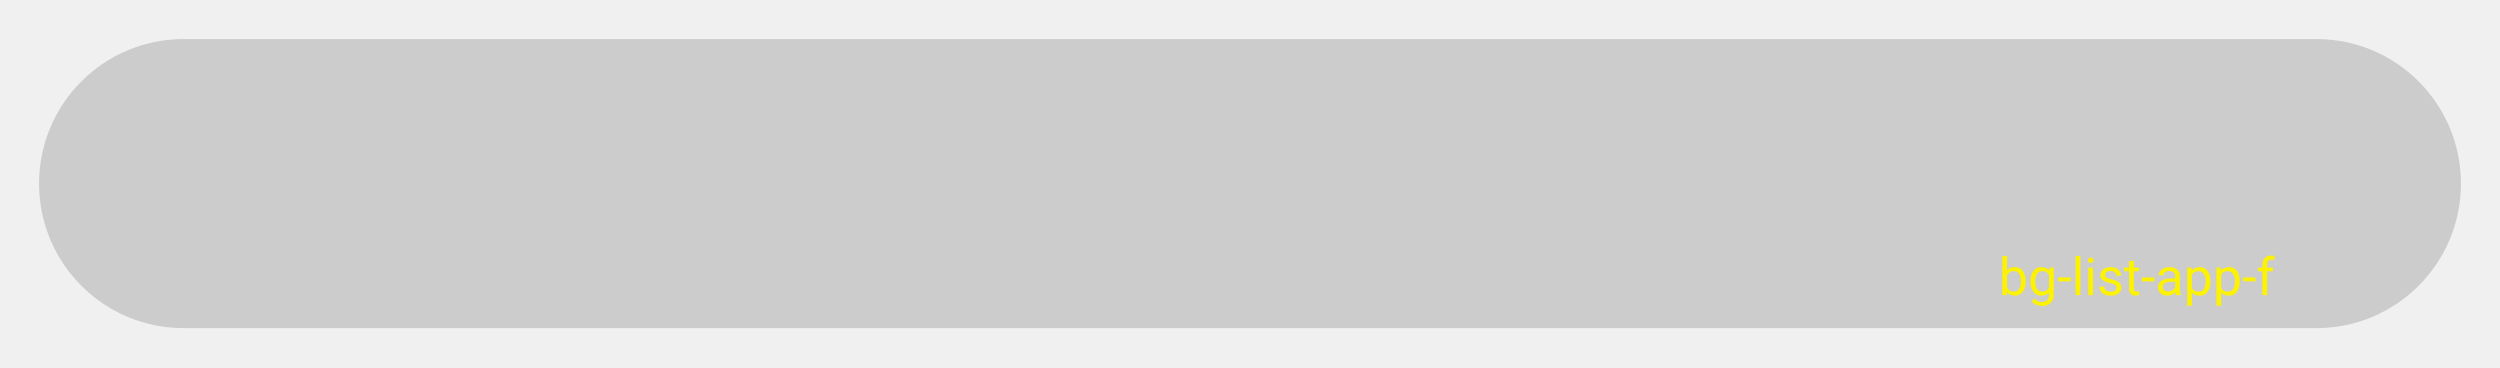
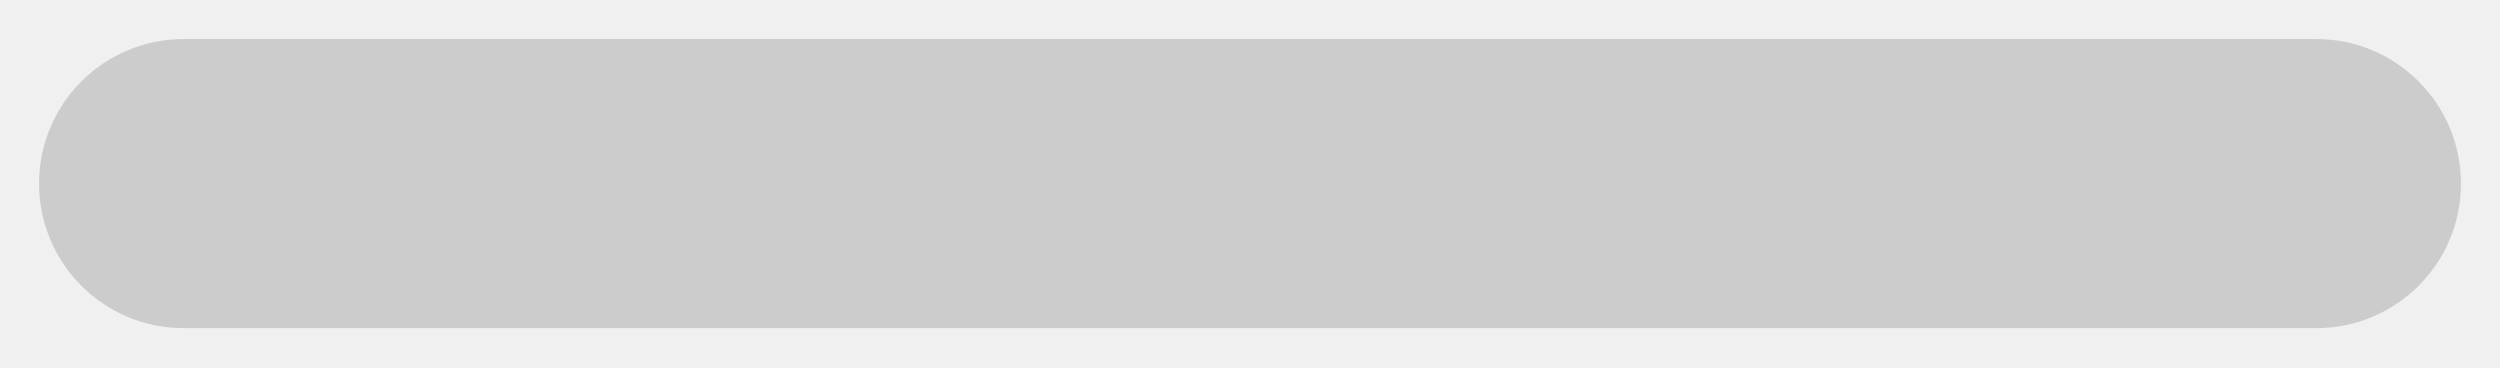
<svg xmlns="http://www.w3.org/2000/svg" height="94" viewBox="0 -960 15360 2256" width="640" fill="#ffffff" version="1.1" id="svg1">
  <defs id="defs1" />
  <rect style="opacity:1;fill:#cccccc;fill-opacity:1;stroke-width:93.564;stroke-linecap:round;stroke-linejoin:round;paint-order:stroke markers fill" id="rect1" width="14880" height="1776" x="240" y="-720" rx="888" />
-   <text xml:space="preserve" style="font-size:319.999px;line-height:1;font-family:Roboto;-inkscape-font-specification:Roboto;text-align:end;text-decoration-color:#000000;letter-spacing:0px;word-spacing:0px;text-anchor:end;fill:#fdf300;stroke-width:362.834;stroke-linecap:square;paint-order:fill markers stroke" x="14213.409" y="853.358" id="text1">
-     <tspan id="tspan1" style="stroke-width:362.835" x="14213.409" y="853.358">bg-list-app-f</tspan>
-   </text>
</svg>
